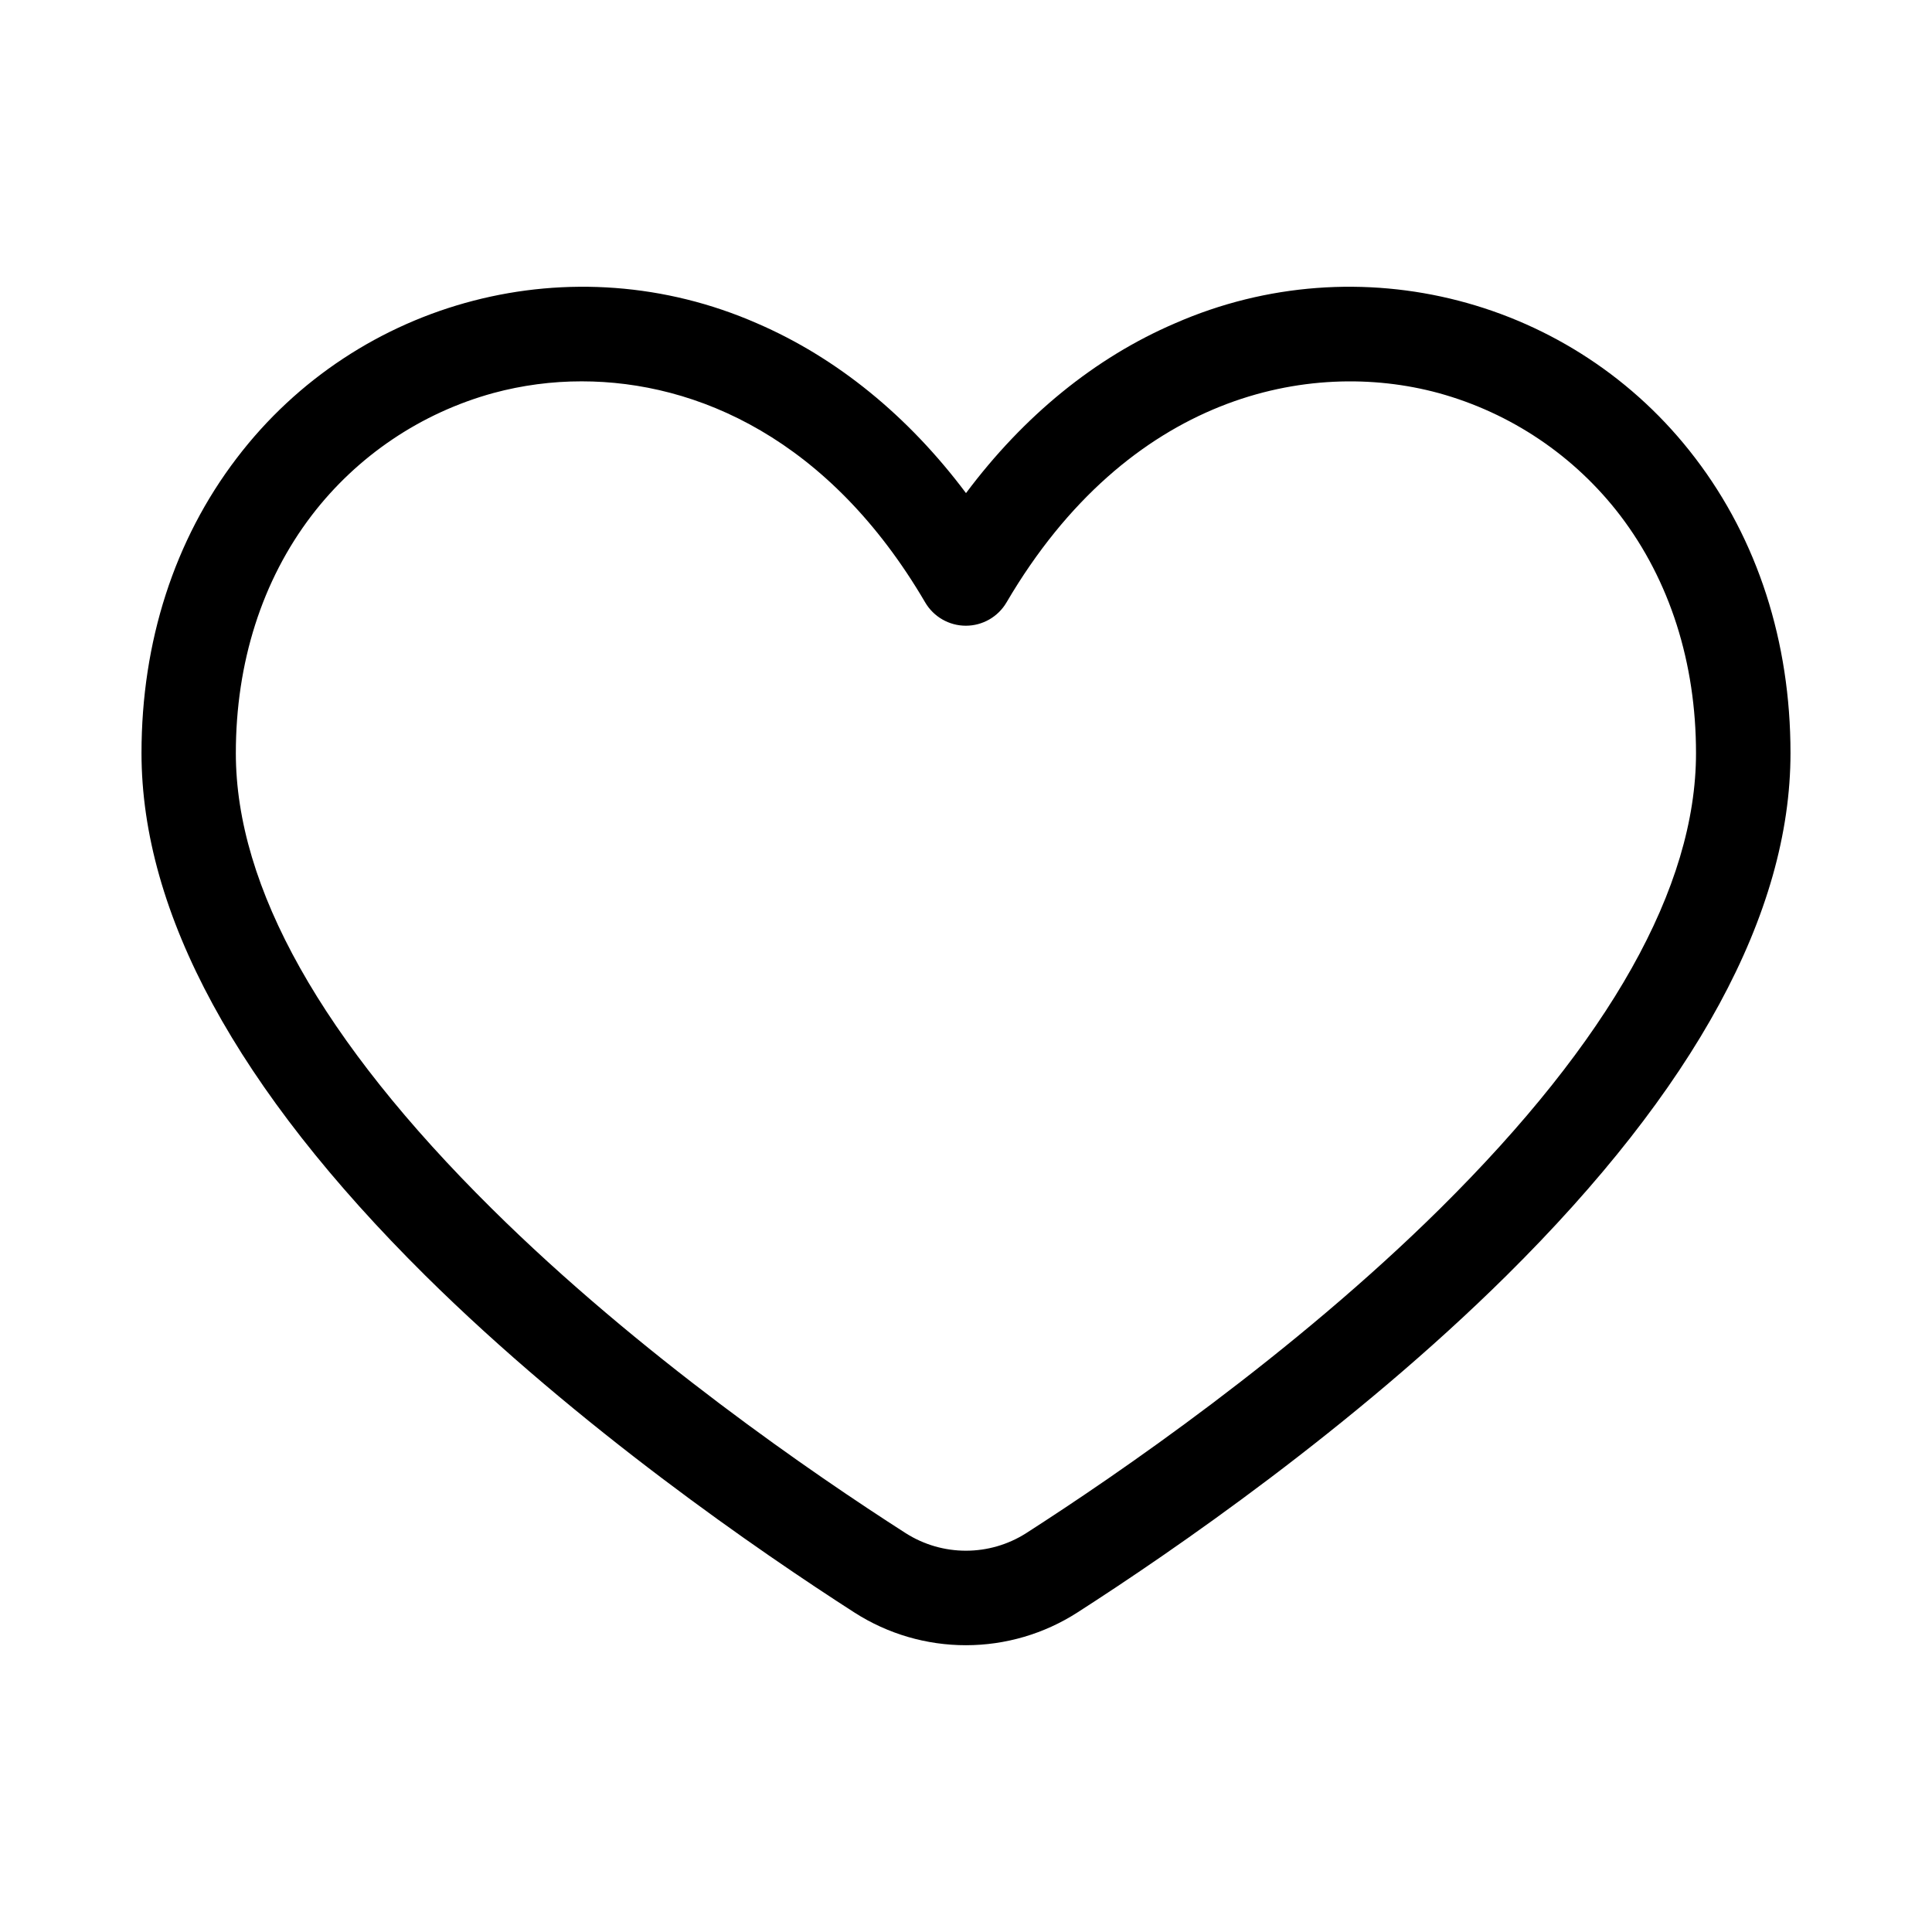
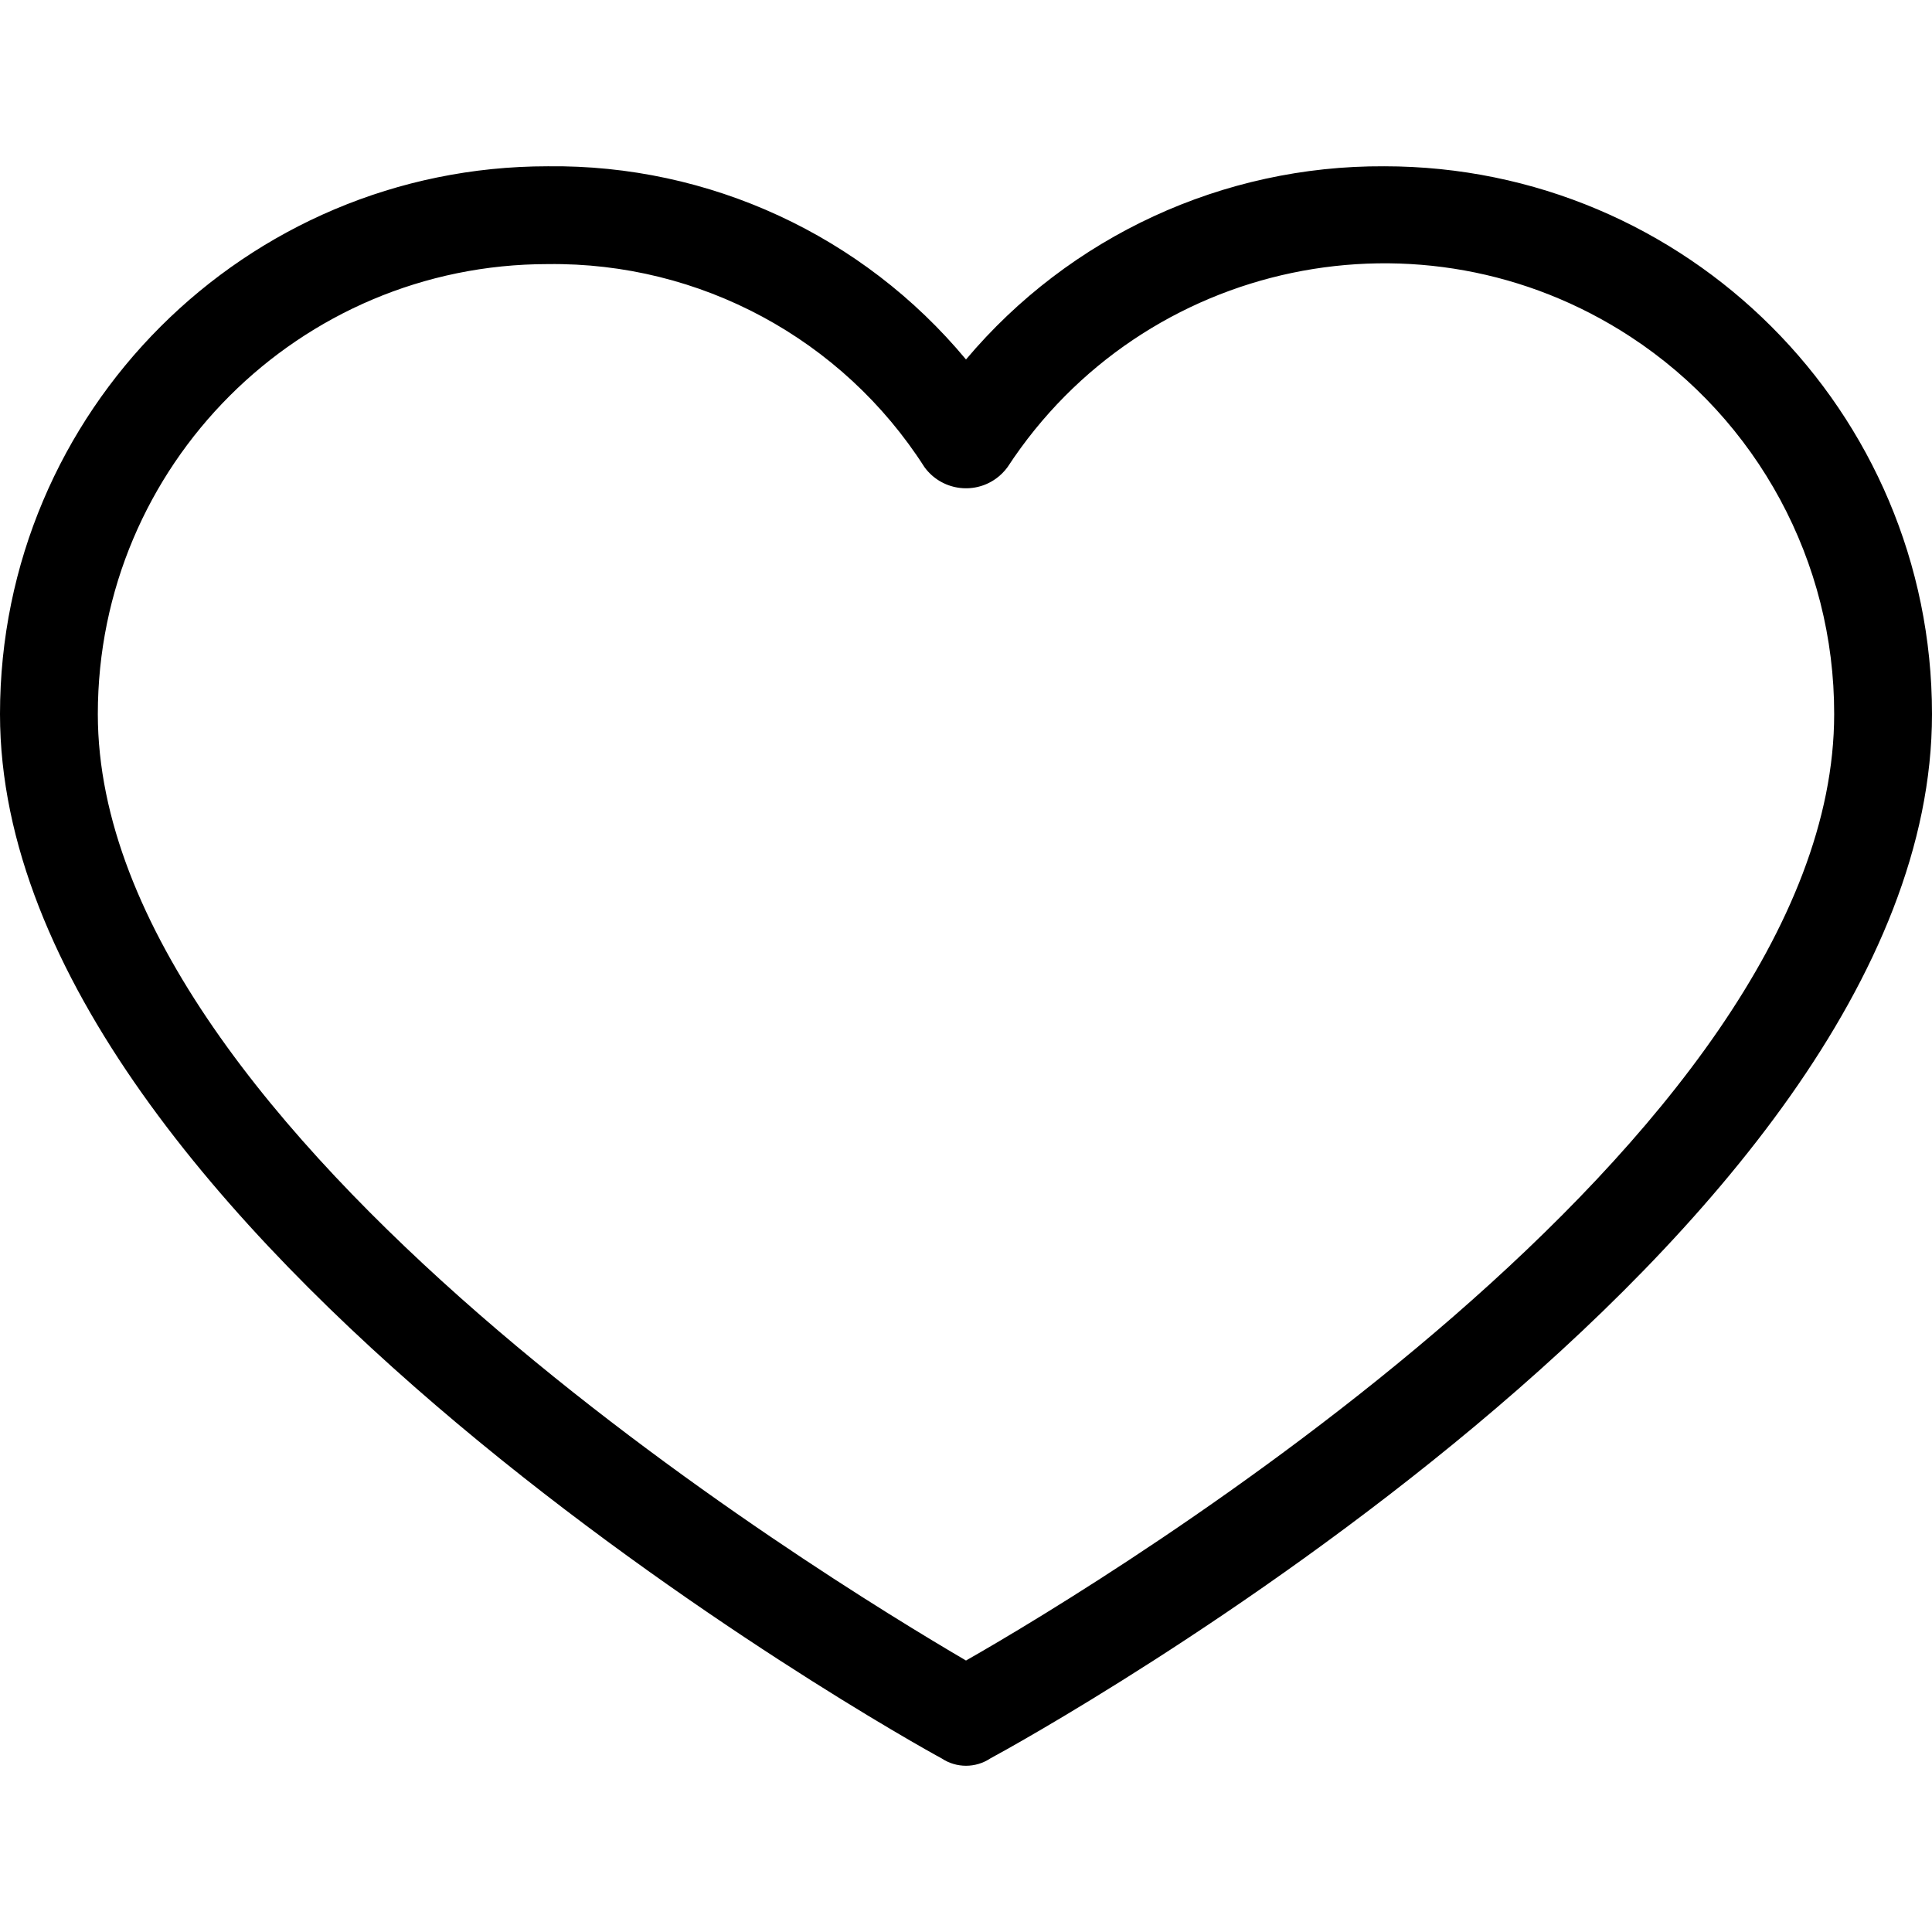
- <svg xmlns="http://www.w3.org/2000/svg" id="Layer_1" height="512" viewBox="0 0 512 512" width="512" data-name="Layer 1">
-   <path d="m256 436a54.62 54.62 0 0 1 -29.53-8.64c-25-16.07-73.08-49.05-113.75-89.32-49.91-49.46-75.22-96.04-75.22-138.48 0-29.49 8.72-56.51 25.22-78.13a115.2 115.2 0 0 1 137.89-35.75c21.18 9.14 40.07 24.55 55.39 45 15.32-20.5 34.21-35.91 55.39-45a115.2 115.2 0 0 1 137.89 35.75c16.5 21.62 25.22 48.64 25.22 78.13 0 42.44-25.31 89-75.22 138.44-40.67 40.27-88.73 73.25-113.75 89.32a54.62 54.62 0 0 1 -29.53 8.68zm-101.84-334.94a89.41 89.41 0 0 0 -23.42 3.1 90.93 90.93 0 0 0 -48.15 32.44c-13.14 17.22-20.09 39-20.09 63 0 35.52 22.81 76.12 67.81 120.68 39 38.66 85.47 70.5 109.67 86a29.72 29.72 0 0 0 32 0c24.2-15.54 70.63-47.38 109.67-86 45-44.56 67.81-85.16 67.81-120.68 0-24-6.95-45.74-20.09-63a90.93 90.93 0 0 0 -48.15-32.44c-34.17-9.28-82.18.42-114.48 55.48a12.49 12.49 0 0 1 -21.56 0c-25.38-43.34-60.54-58.58-91.02-58.58z" />
+ <svg xmlns="http://www.w3.org/2000/svg" version="1.1" id="Capa_1" x="0px" y="0px" viewBox="0 0 412.735 412.735" style="enable-background:new 0 0 412.735 412.735;" xml:space="preserve">
+   <g>
+     <g>
+       <path d="M295.706,35.522C295.706,35.522,295.706,35.522,295.706,35.522c-34.43-0.184-67.161,14.937-89.339,41.273    c-22.039-26.516-54.861-41.68-89.339-41.273C52.395,35.522,0,87.917,0,152.55C0,263.31,193.306,371.456,201.143,375.636    c3.162,2.113,7.286,2.113,10.449,0c7.837-4.18,201.143-110.759,201.143-223.086C412.735,87.917,360.339,35.522,295.706,35.522z     M206.367,354.738C176.065,336.975,20.898,242.412,20.898,152.55c0-53.091,43.039-96.131,96.131-96.131    c32.512-0.427,62.938,15.972,80.457,43.363c3.557,4.905,10.418,5.998,15.323,2.44c0.937-0.68,1.761-1.503,2.44-2.44    c29.055-44.435,88.631-56.903,133.066-27.848c27.202,17.787,43.575,48.114,43.521,80.615    C391.837,243.456,236.669,337.497,206.367,354.738z" />
+     </g>
+   </g>
+   <g>
+ </g>
+   <g>
+ </g>
+   <g>
+ </g>
+   <g>
+ </g>
+   <g>
+ </g>
+   <g>
+ </g>
+   <g>
+ </g>
+   <g>
+ </g>
+   <g>
+ </g>
+   <g>
+ </g>
+   <g>
+ </g>
+   <g>
+ </g>
+   <g>
+ </g>
+   <g>
+ </g>
+   <g>
+ </g>
</svg>
